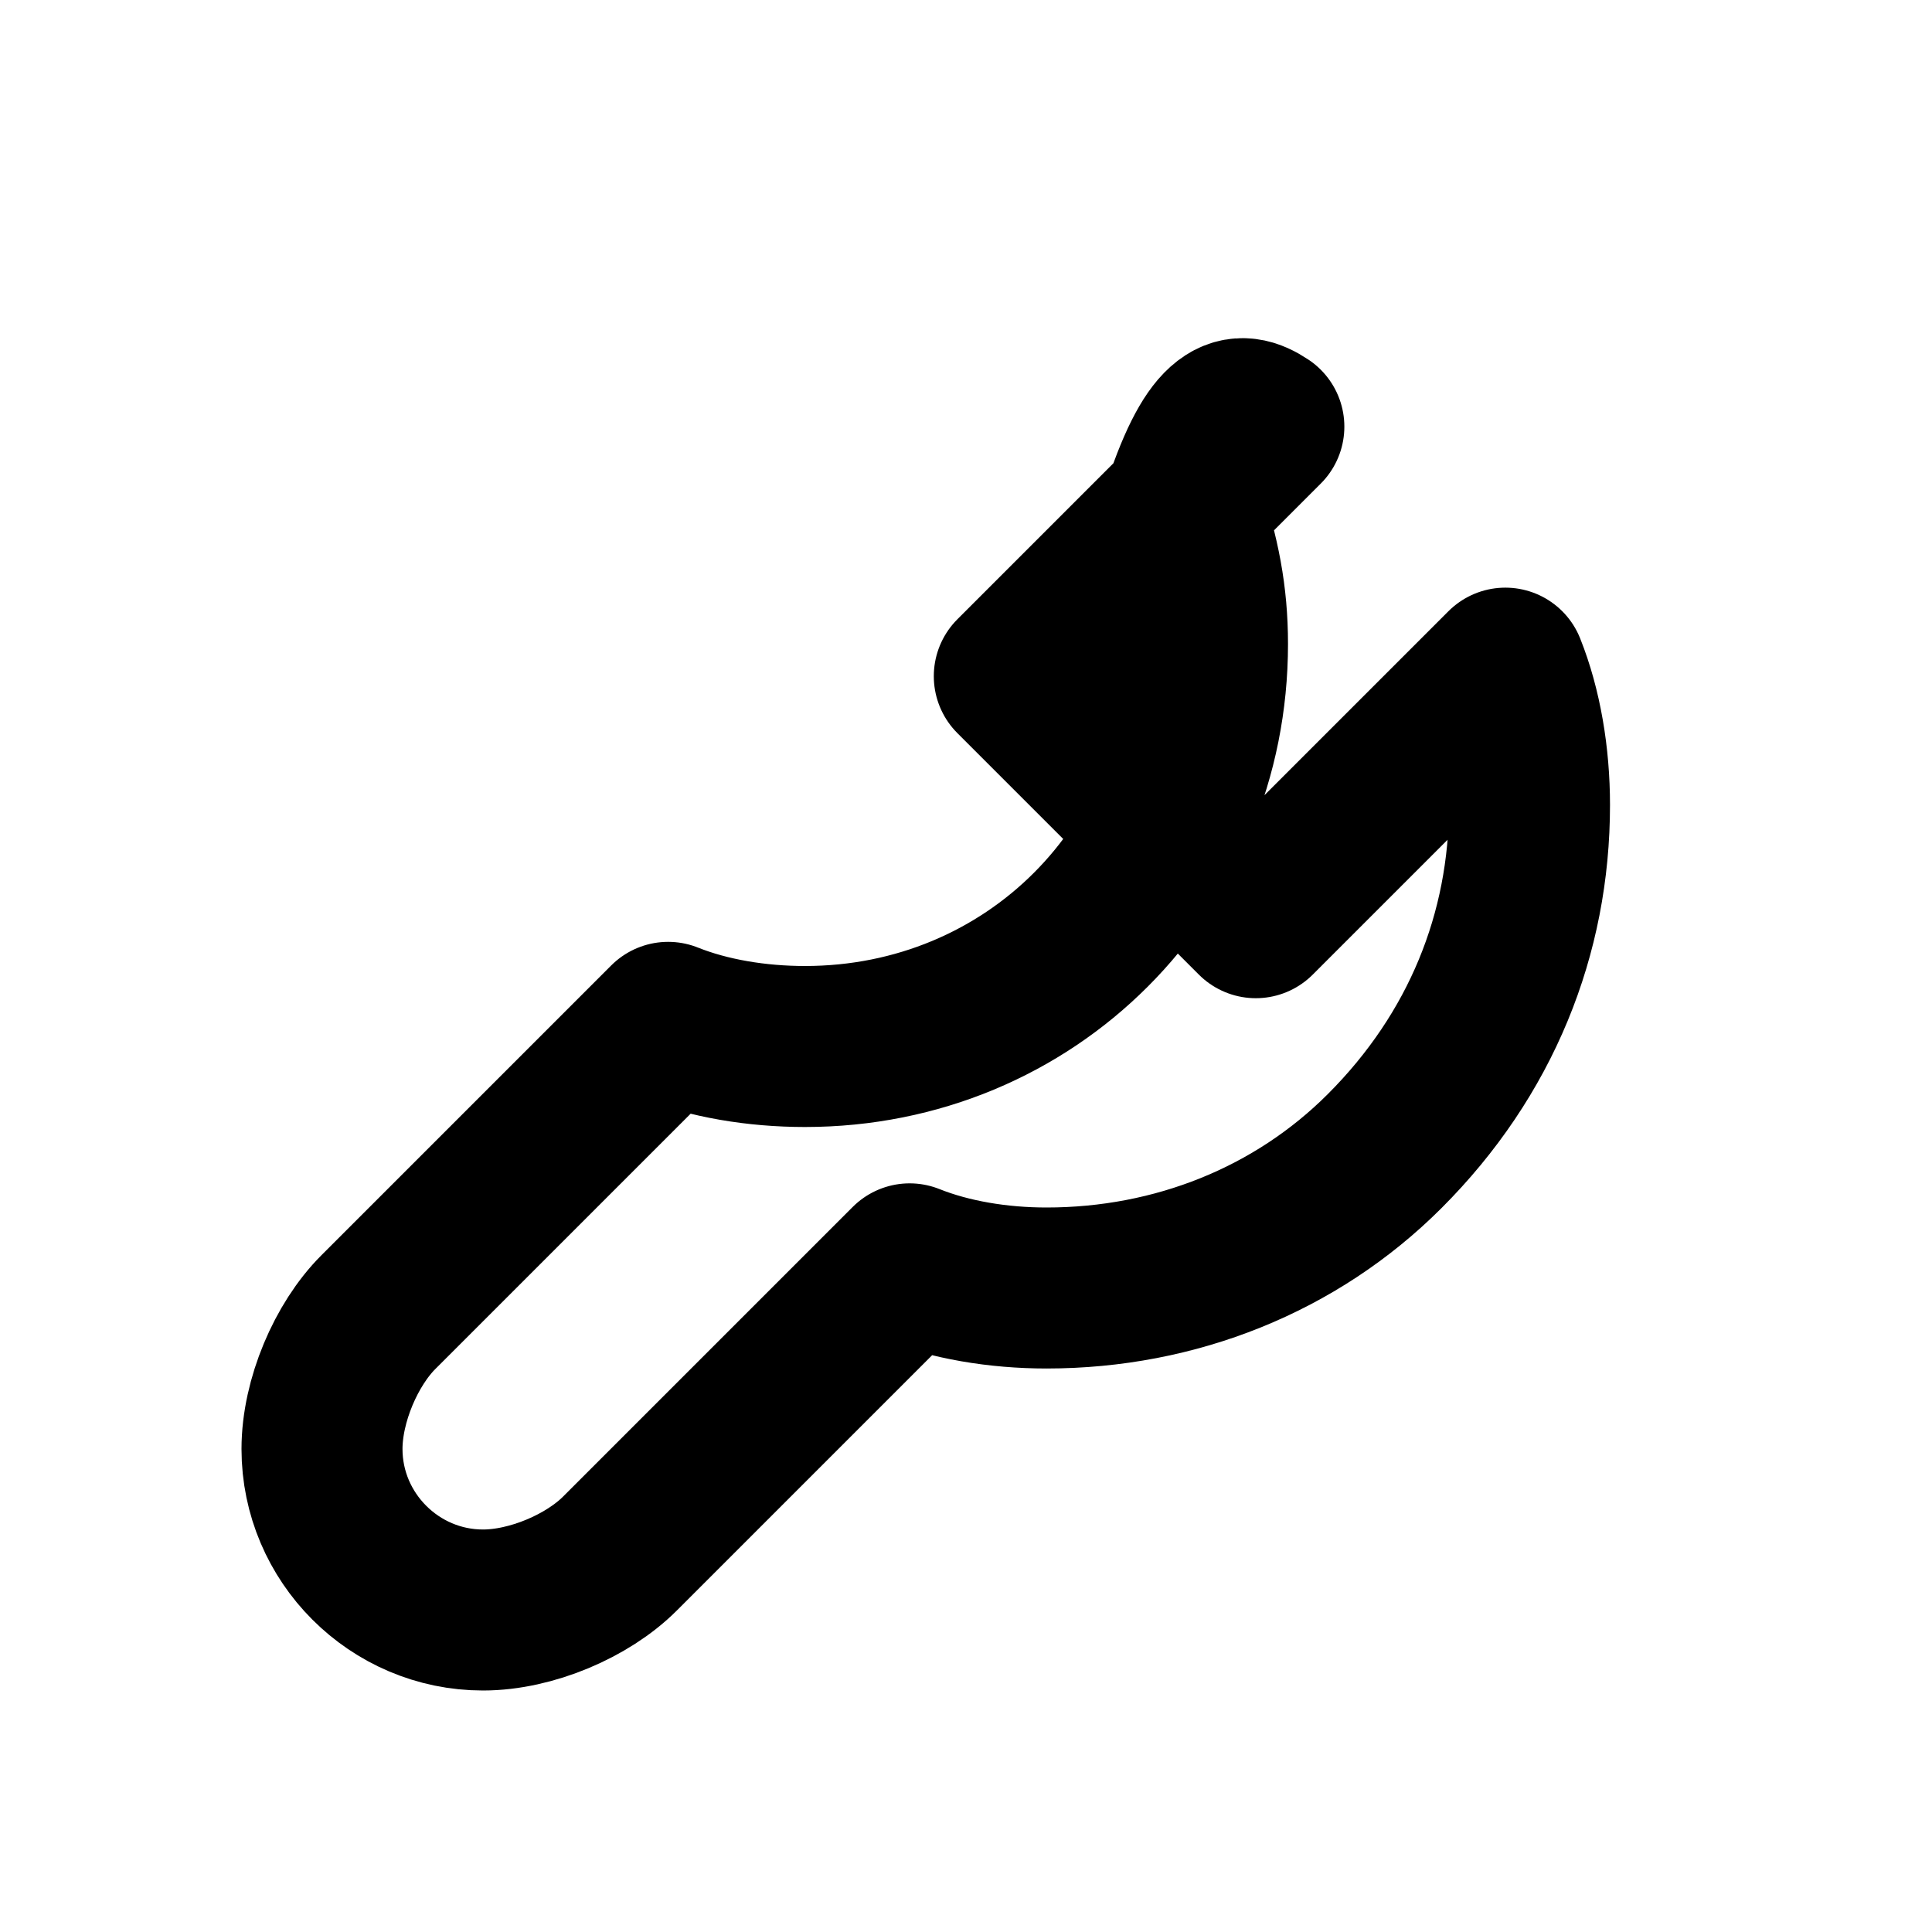
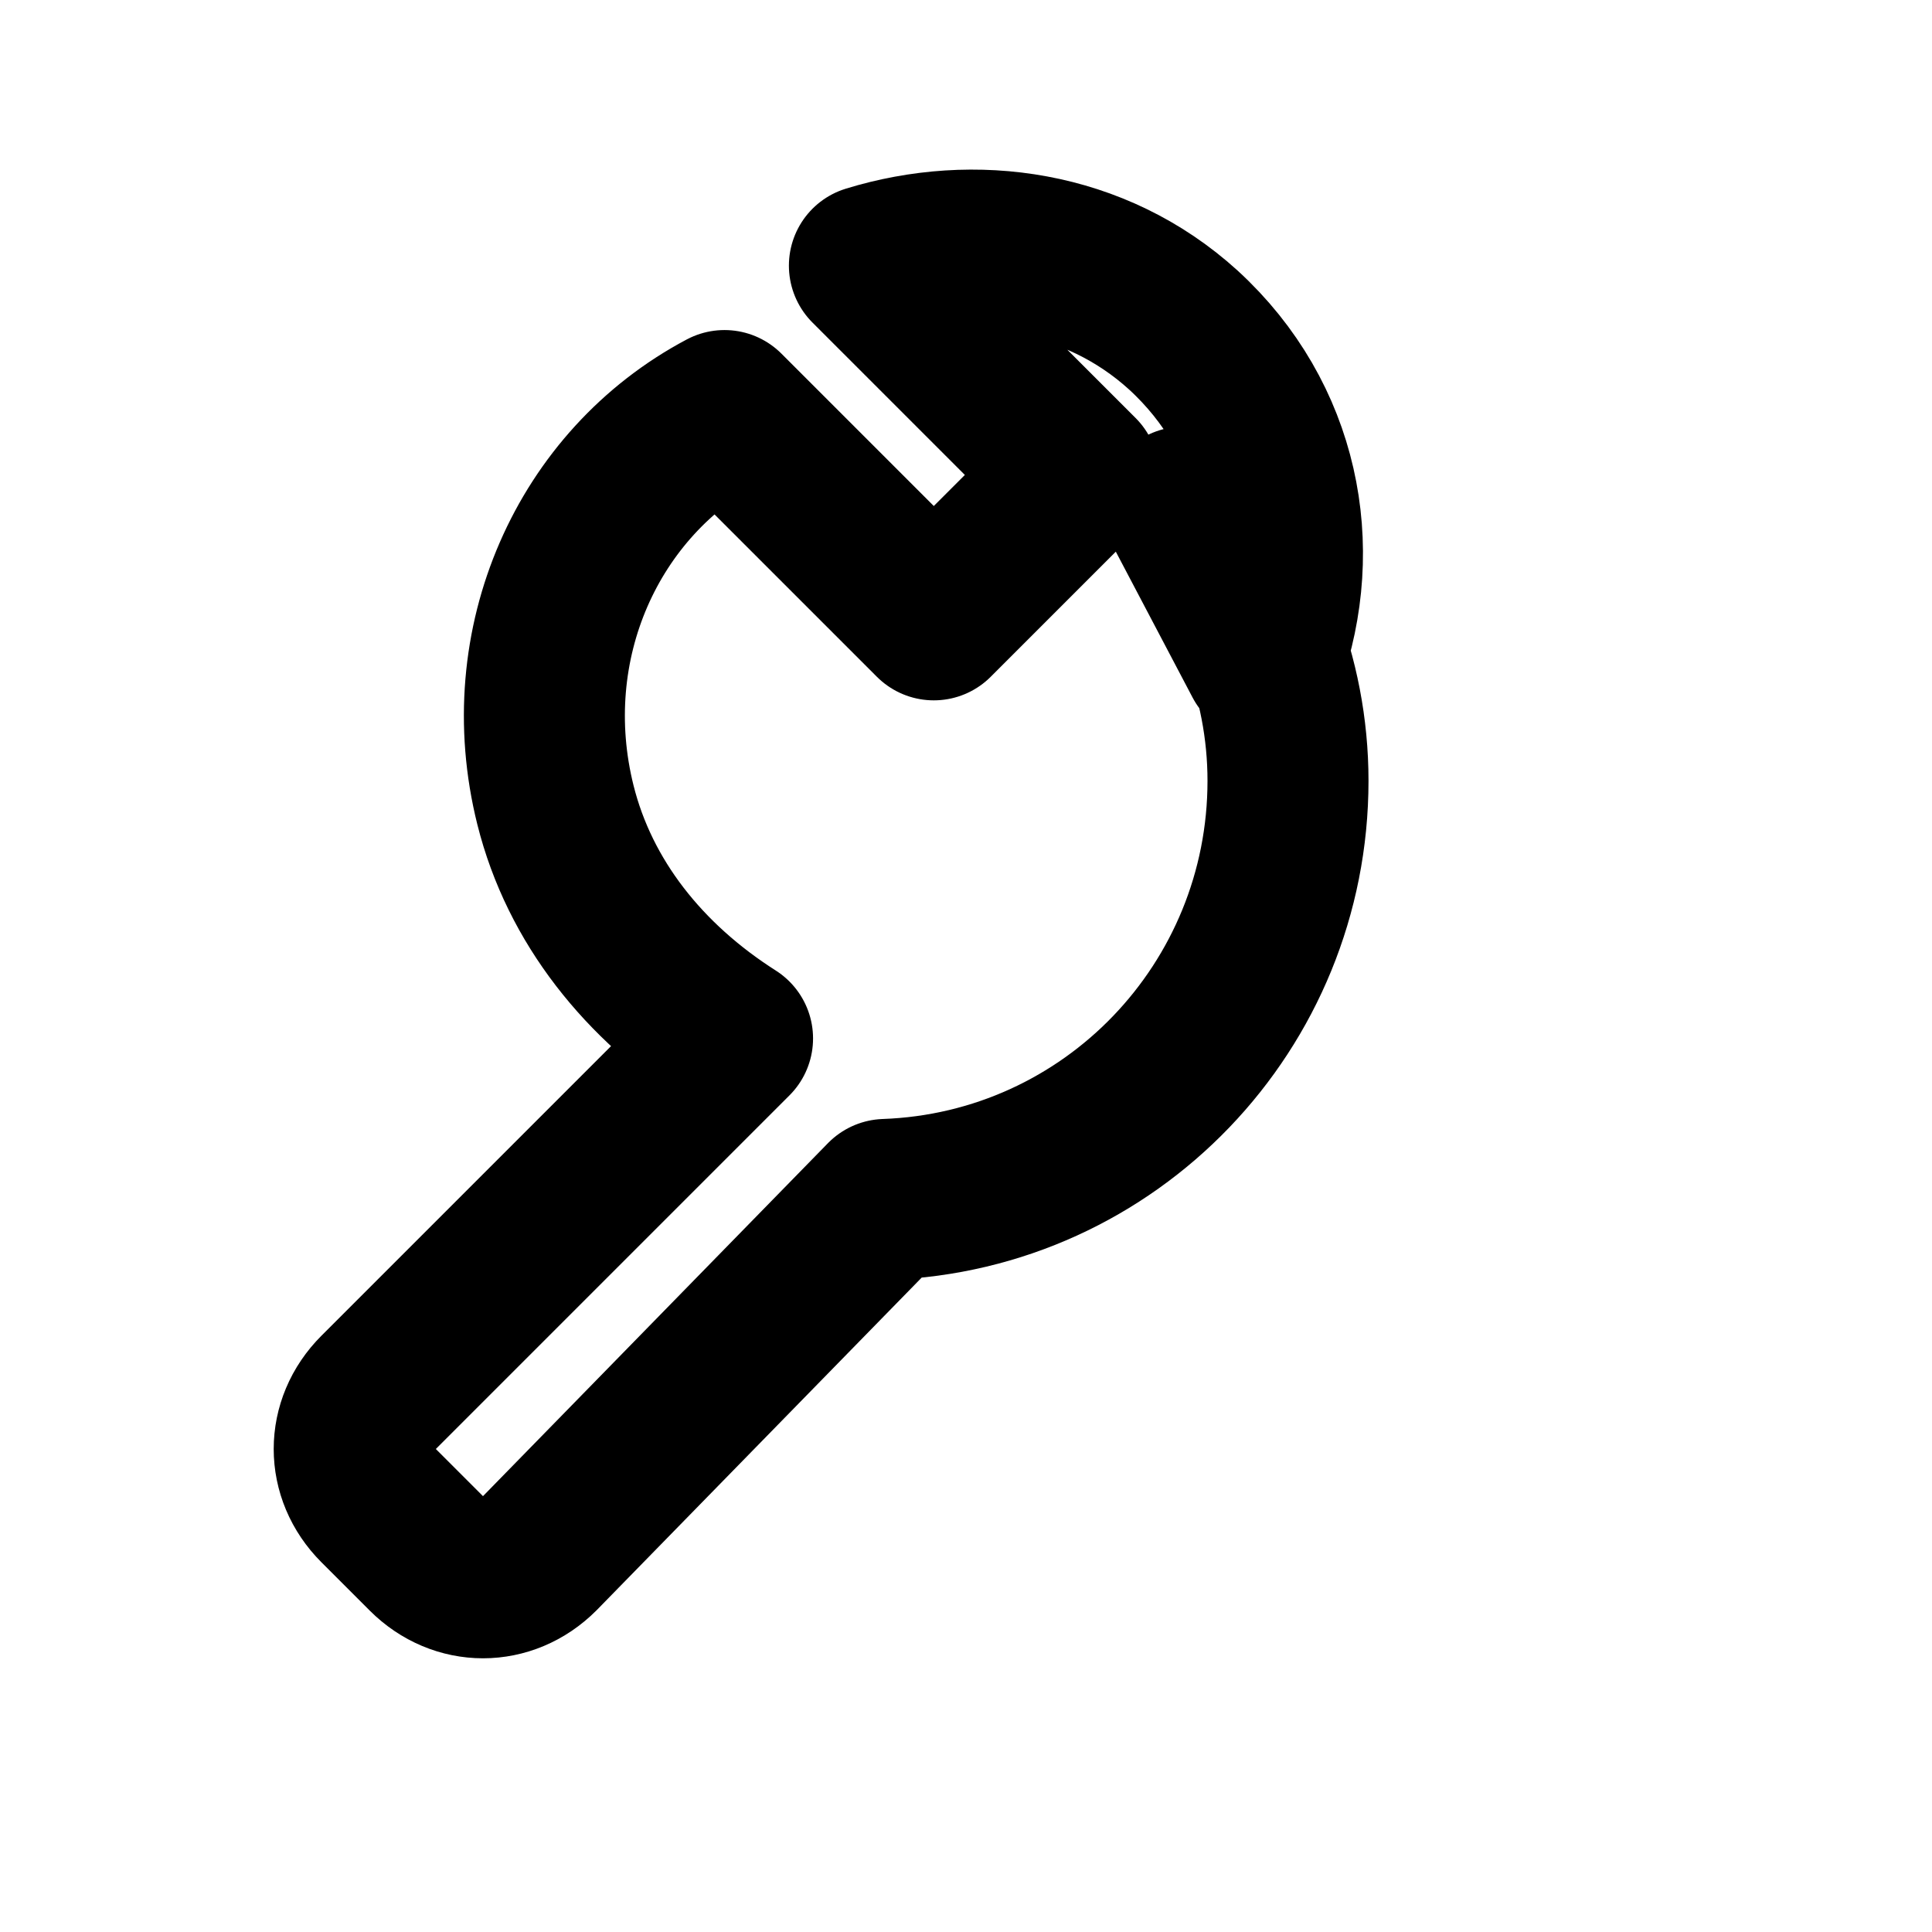
<svg xmlns="http://www.w3.org/2000/svg" width="800px" height="800px" viewBox="0 0 24 24" fill="none">
-   <path d="M14.7 6.3C14.9 6.9 15 7.4 15 8C15 10.8 12.8 13 10 13C9.4 13 8.8 12.9 8.3 12.7L4.7 16.3C4.3 16.7 4 17.4 4 18C4 19.1 4.9 20 6 20C6.6 20 7.3 19.7 7.7 19.3L11.3 15.7C11.8 15.9 12.4 16 13 16C14.6 16 16.1 15.4 17.2 14.3C18.4 13.1 19 11.6 19 10C19 9.4 18.9 8.8 18.7 8.3L15.6 11.4L12.6 8.4L15.7 5.3C15.4 5.1 15.1 5.1 14.7 6.3Z" stroke="#000000" stroke-width="2" stroke-linecap="round" stroke-linejoin="round" />
+   <path d="M14.7 6.3C15.5 7.2 16 8.4 16 9.7C16 12.5 13.8 14.8 11 14.9L6.7 19.3C6.3 19.7 5.7 19.7 5.3 19.3L4.7 18.7C4.3 18.3 4.3 17.7 4.7 17.3L9.1 12.9C8 12.2 7.2 11.2 6.9 10C6.4 8 7.3 6 9 5.1L11.6 7.7L13.4 5.9L10.8 3.3C12.1 2.9 13.6 3.1 14.7 4.1C15.9 5.2 16.2 6.8 15.7 8.2L14.7 6.3Z" stroke="#000000" stroke-width="2" stroke-linecap="round" stroke-linejoin="round" />
</svg>
